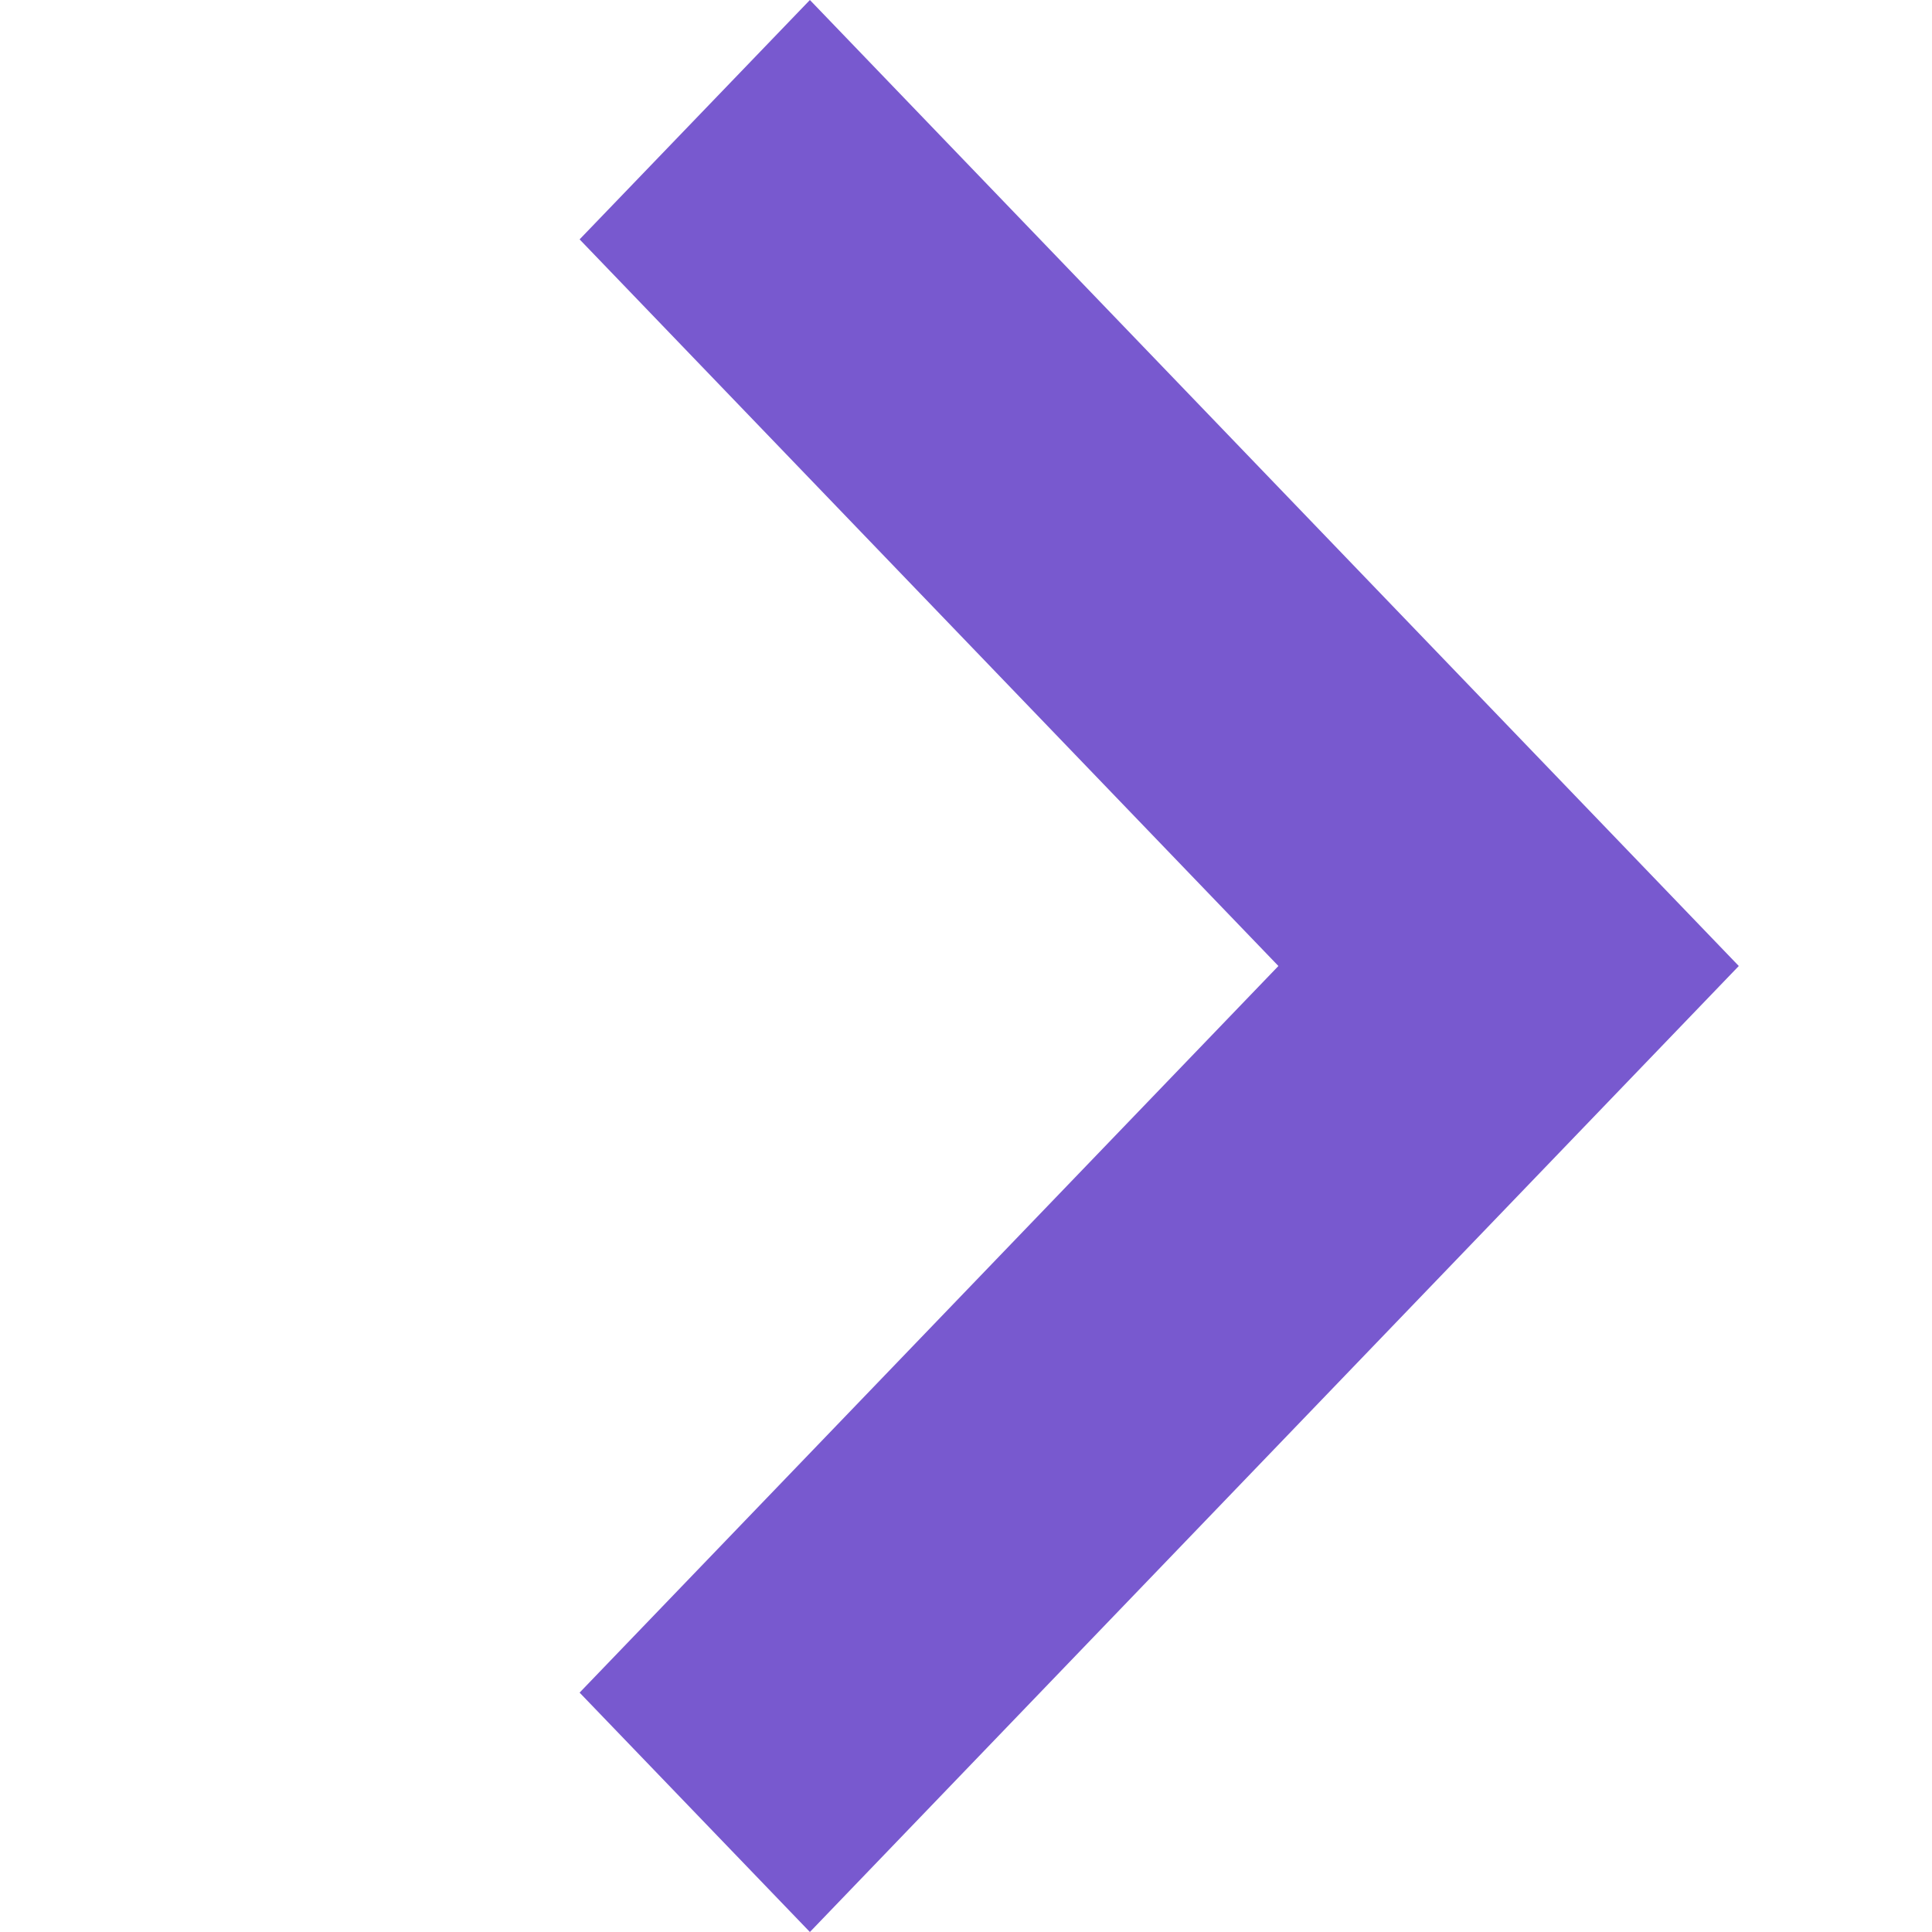
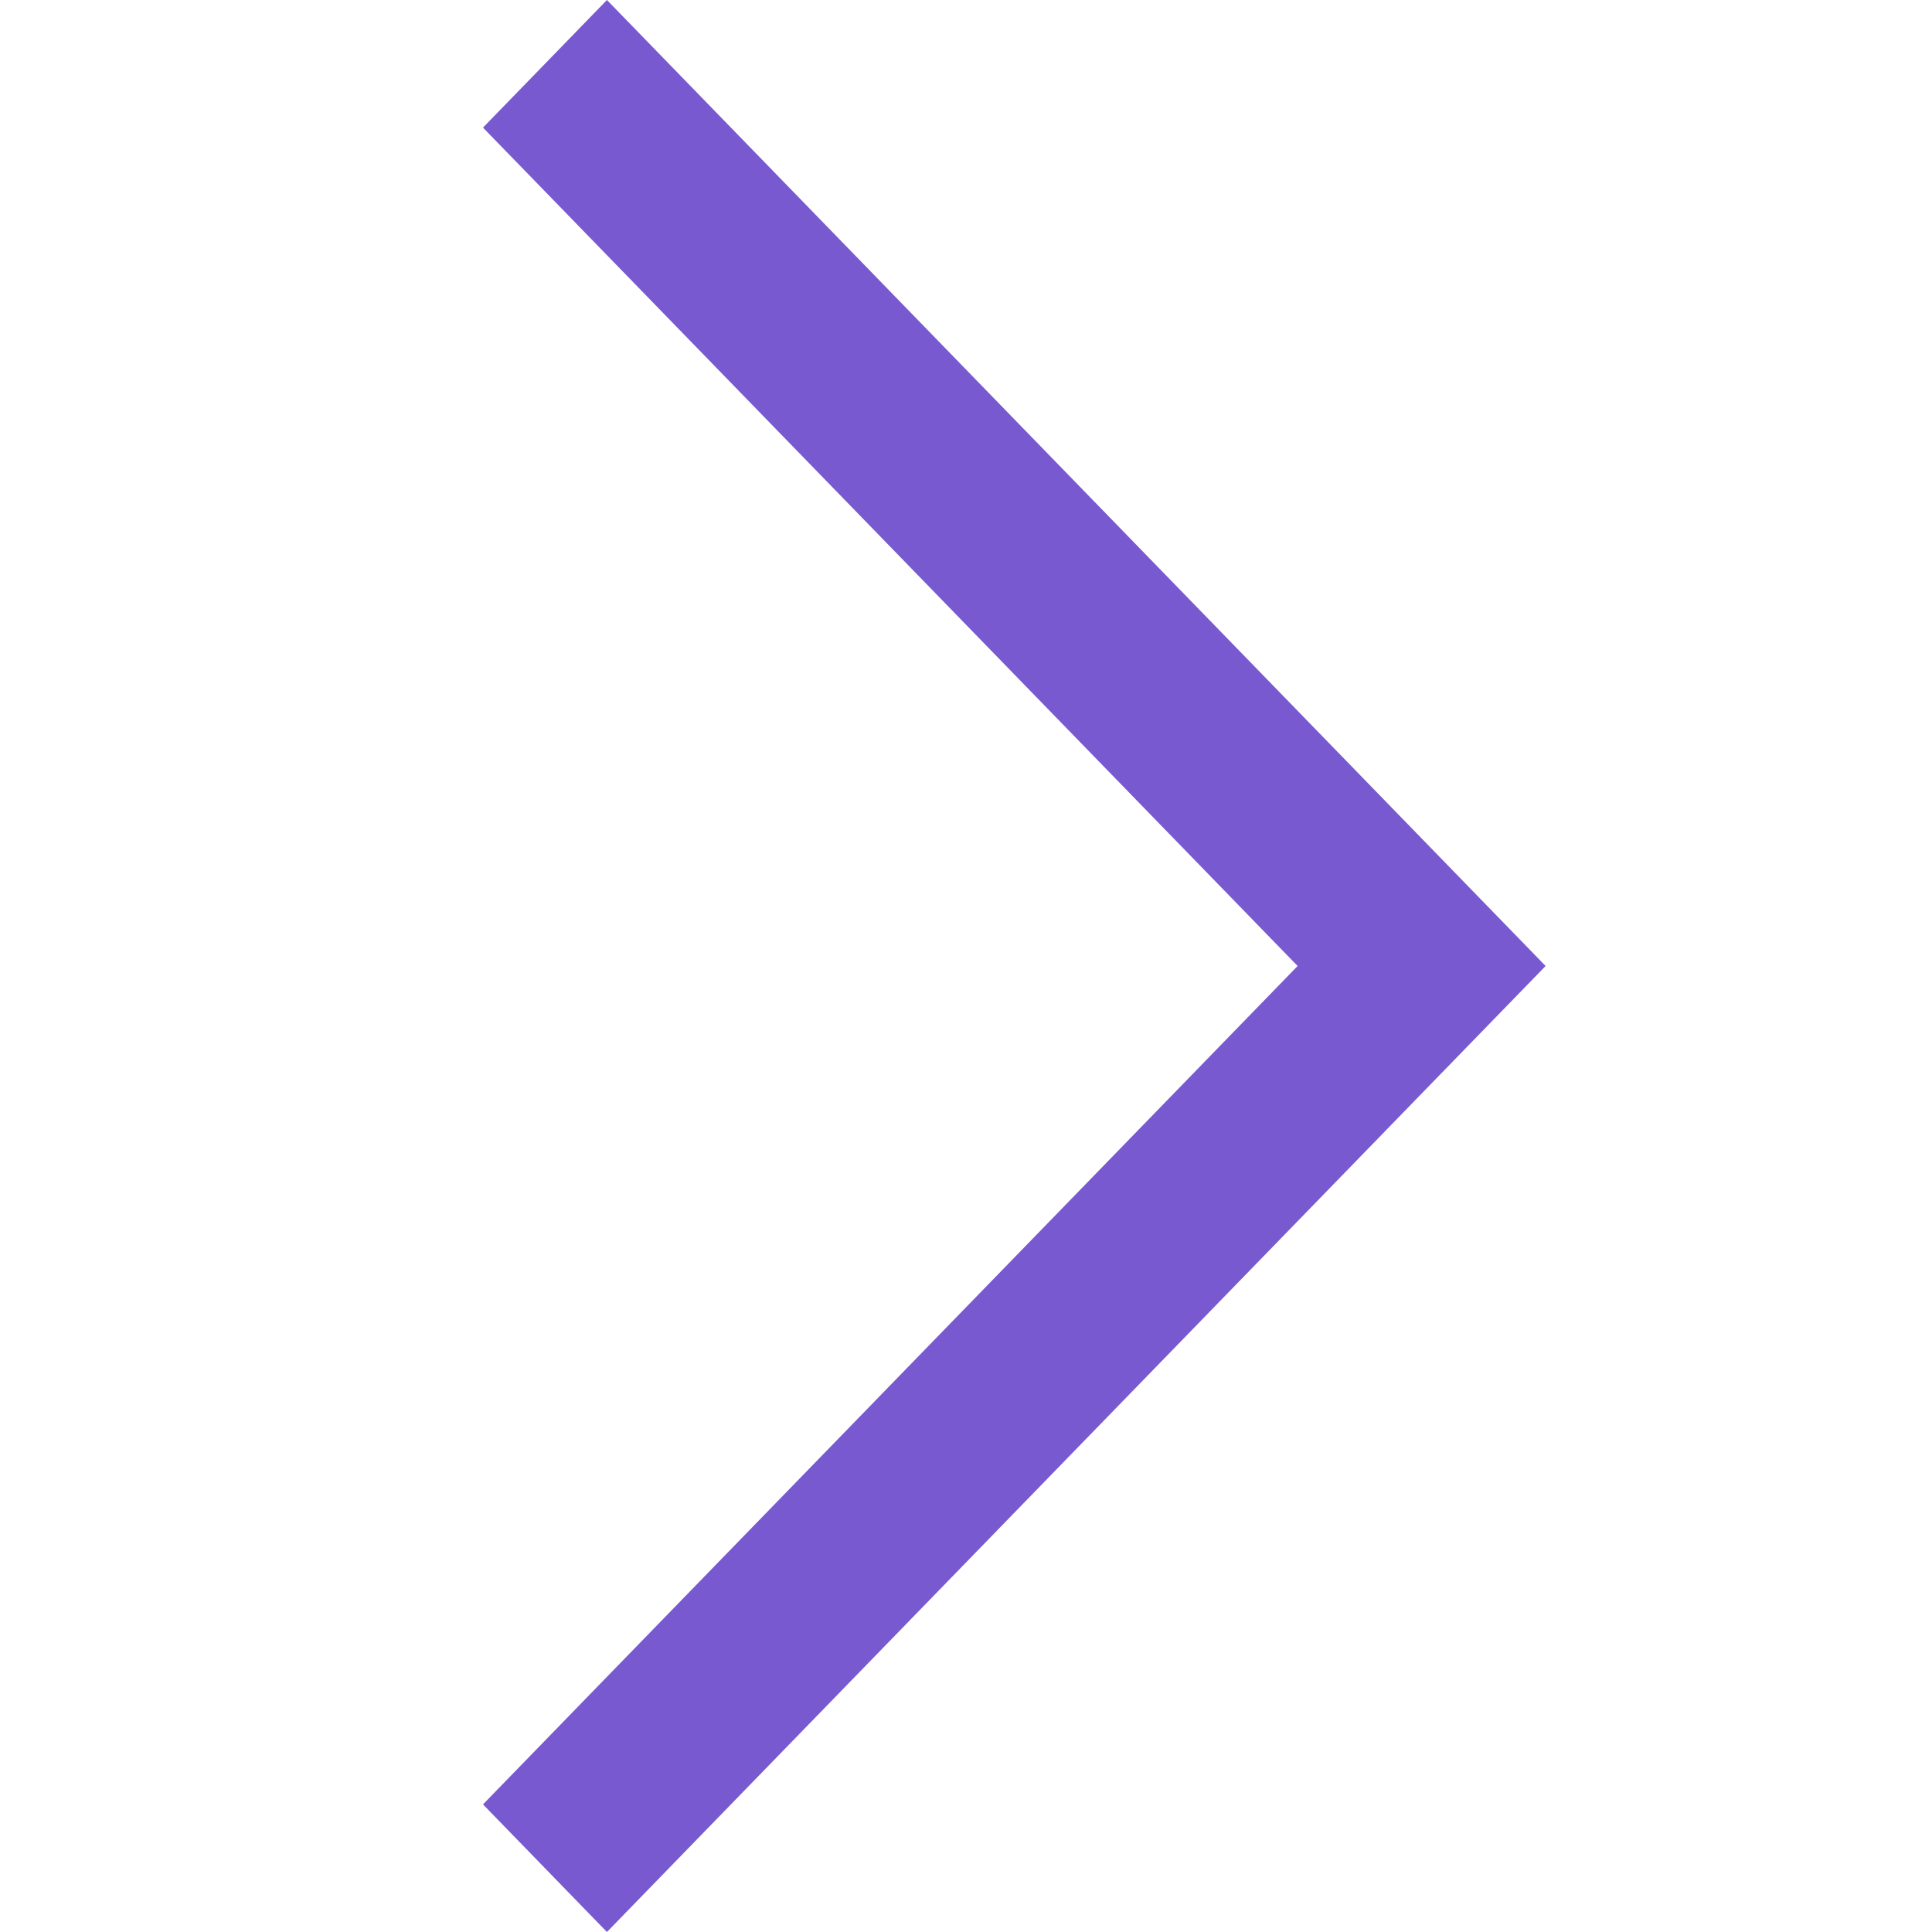
- <svg xmlns="http://www.w3.org/2000/svg" width="10" height="10" viewBox="0 0 10 10" fill="none">
-   <path fill-rule="evenodd" clip-rule="evenodd" d="M4.192 -5.20835e-08L3 1.239L6.617 5L3 8.761L4.192 10L9 5L4.192 -5.20835e-08Z" fill="#7859CF" />
+ <svg xmlns="http://www.w3.org/2000/svg" width="20" height="20" viewBox="0 0 20 20" fill="none">
+   <path fill-rule="evenodd" clip-rule="evenodd" d="M6.283 0L5 1.321L13.433 10L5 18.679L6.283 20L16 10L6.283 0Z" fill="#7859CF" />
</svg>
